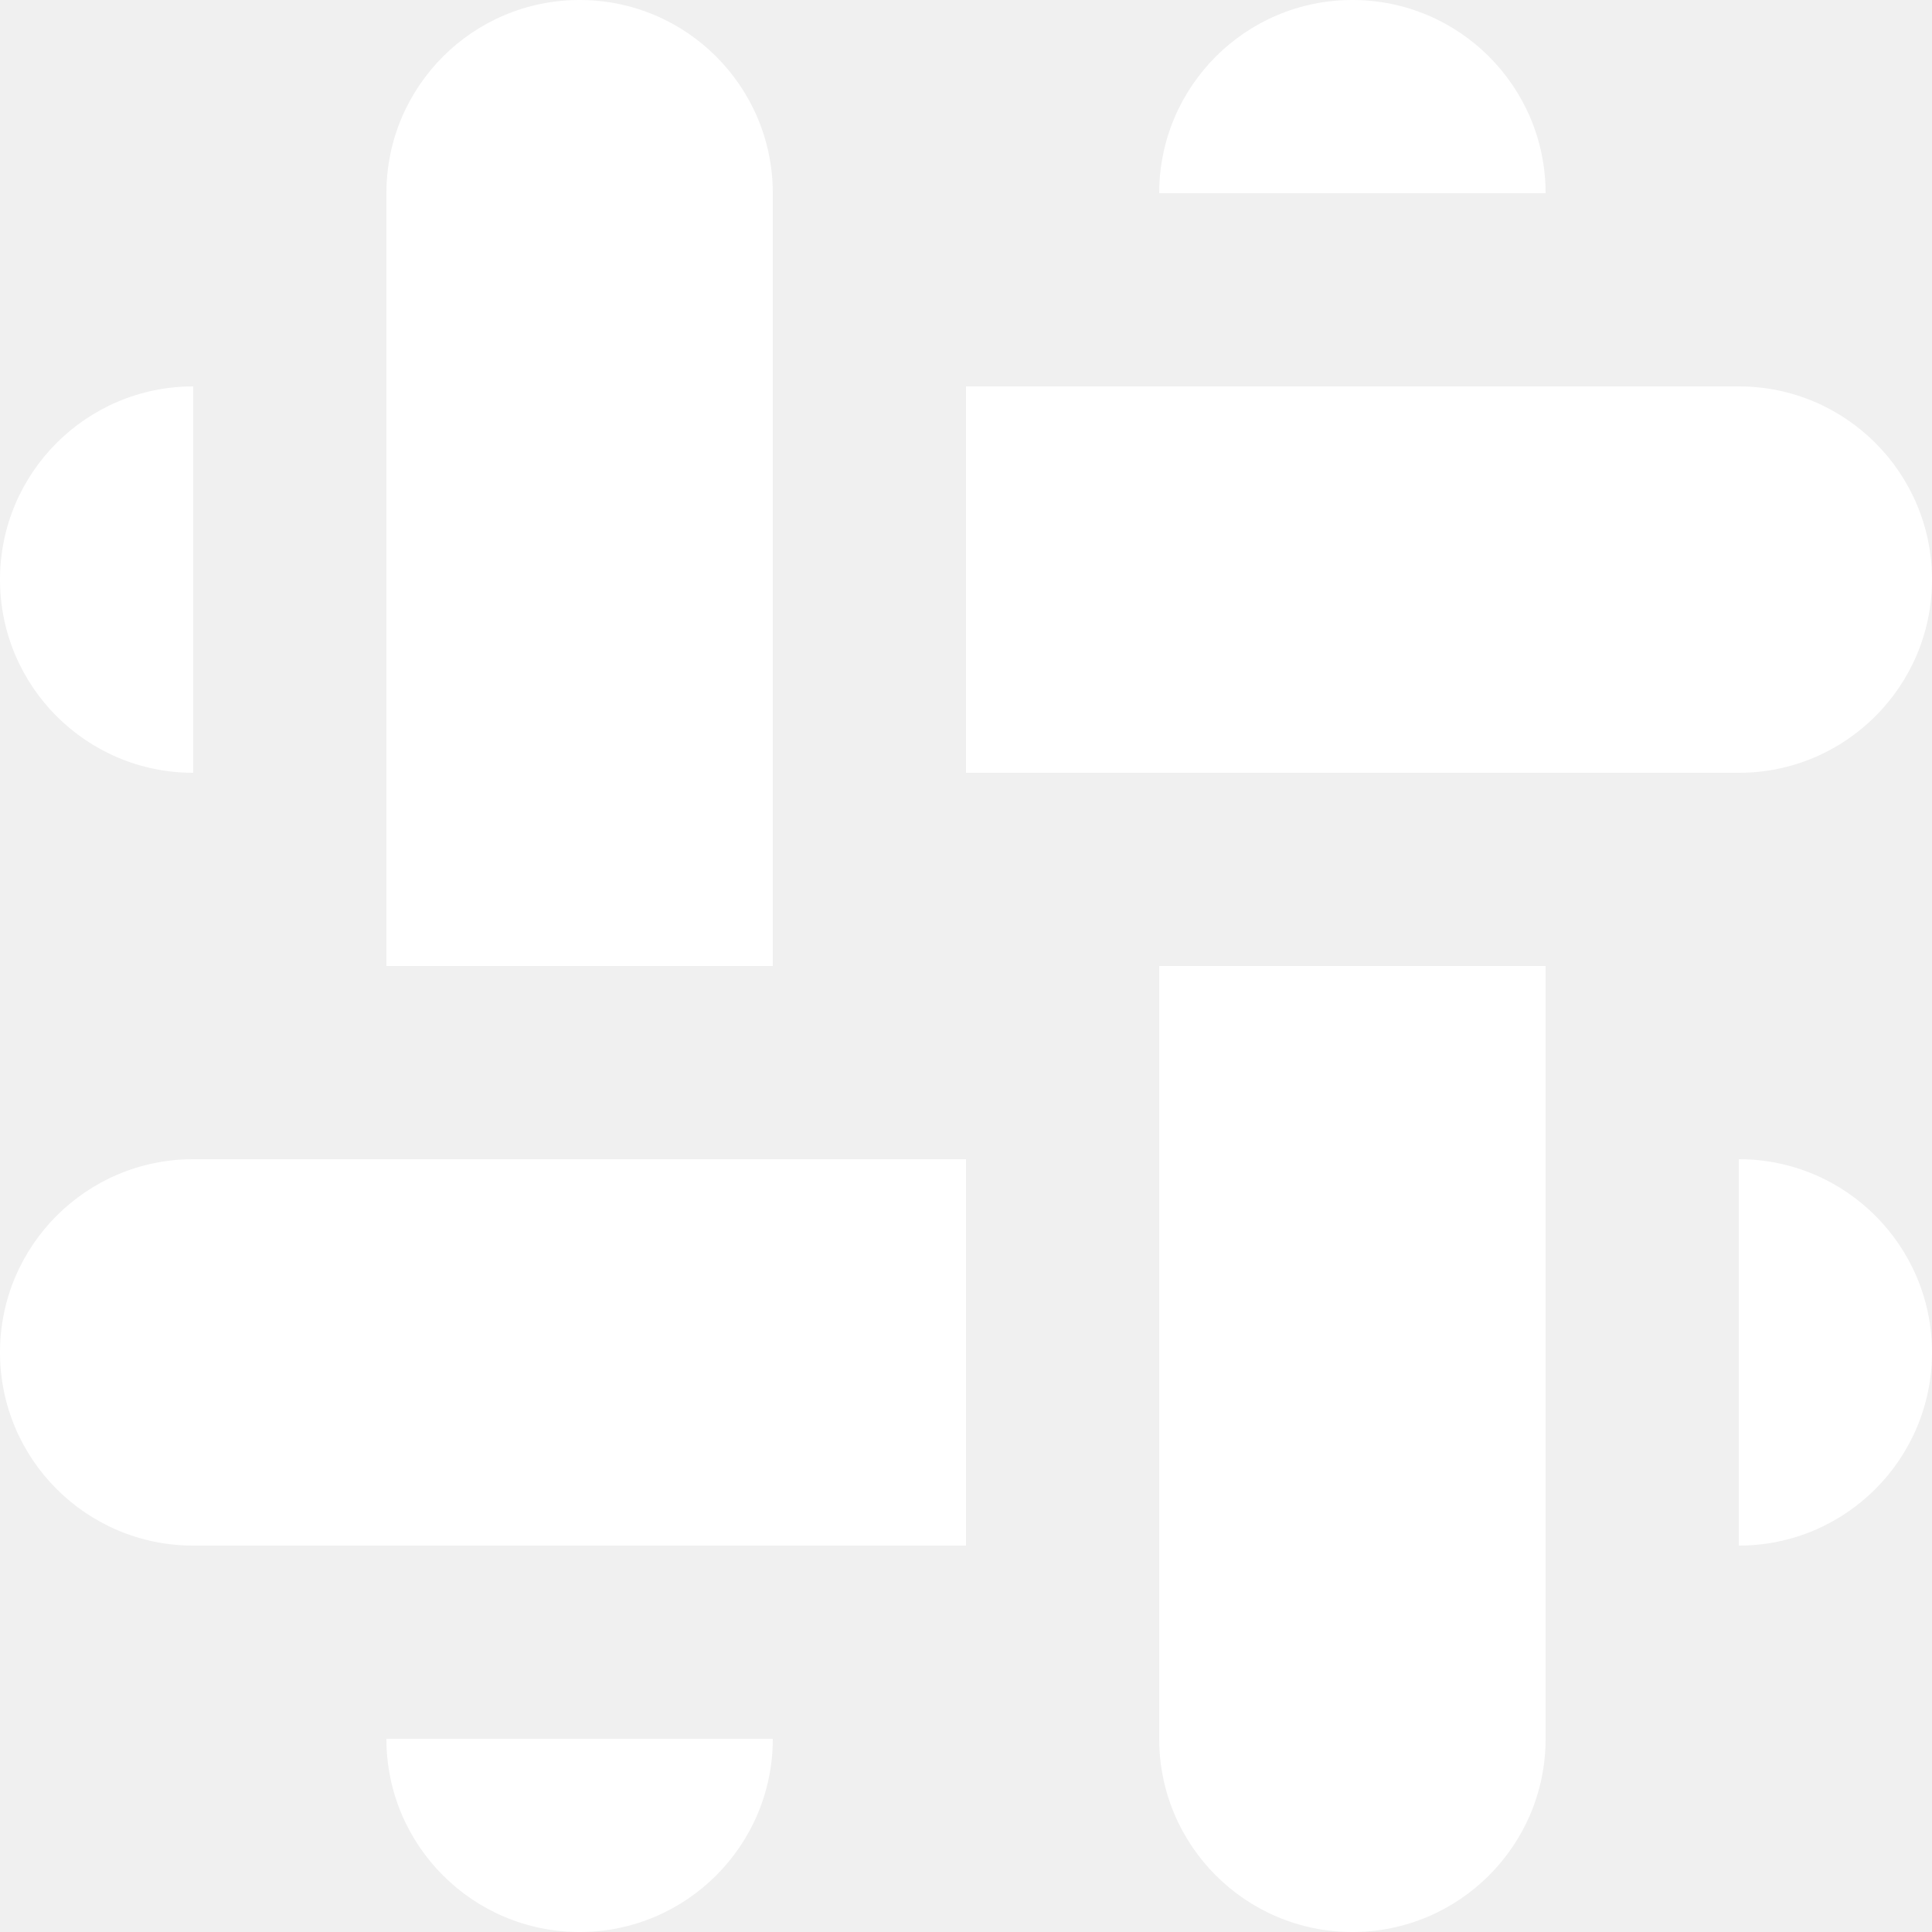
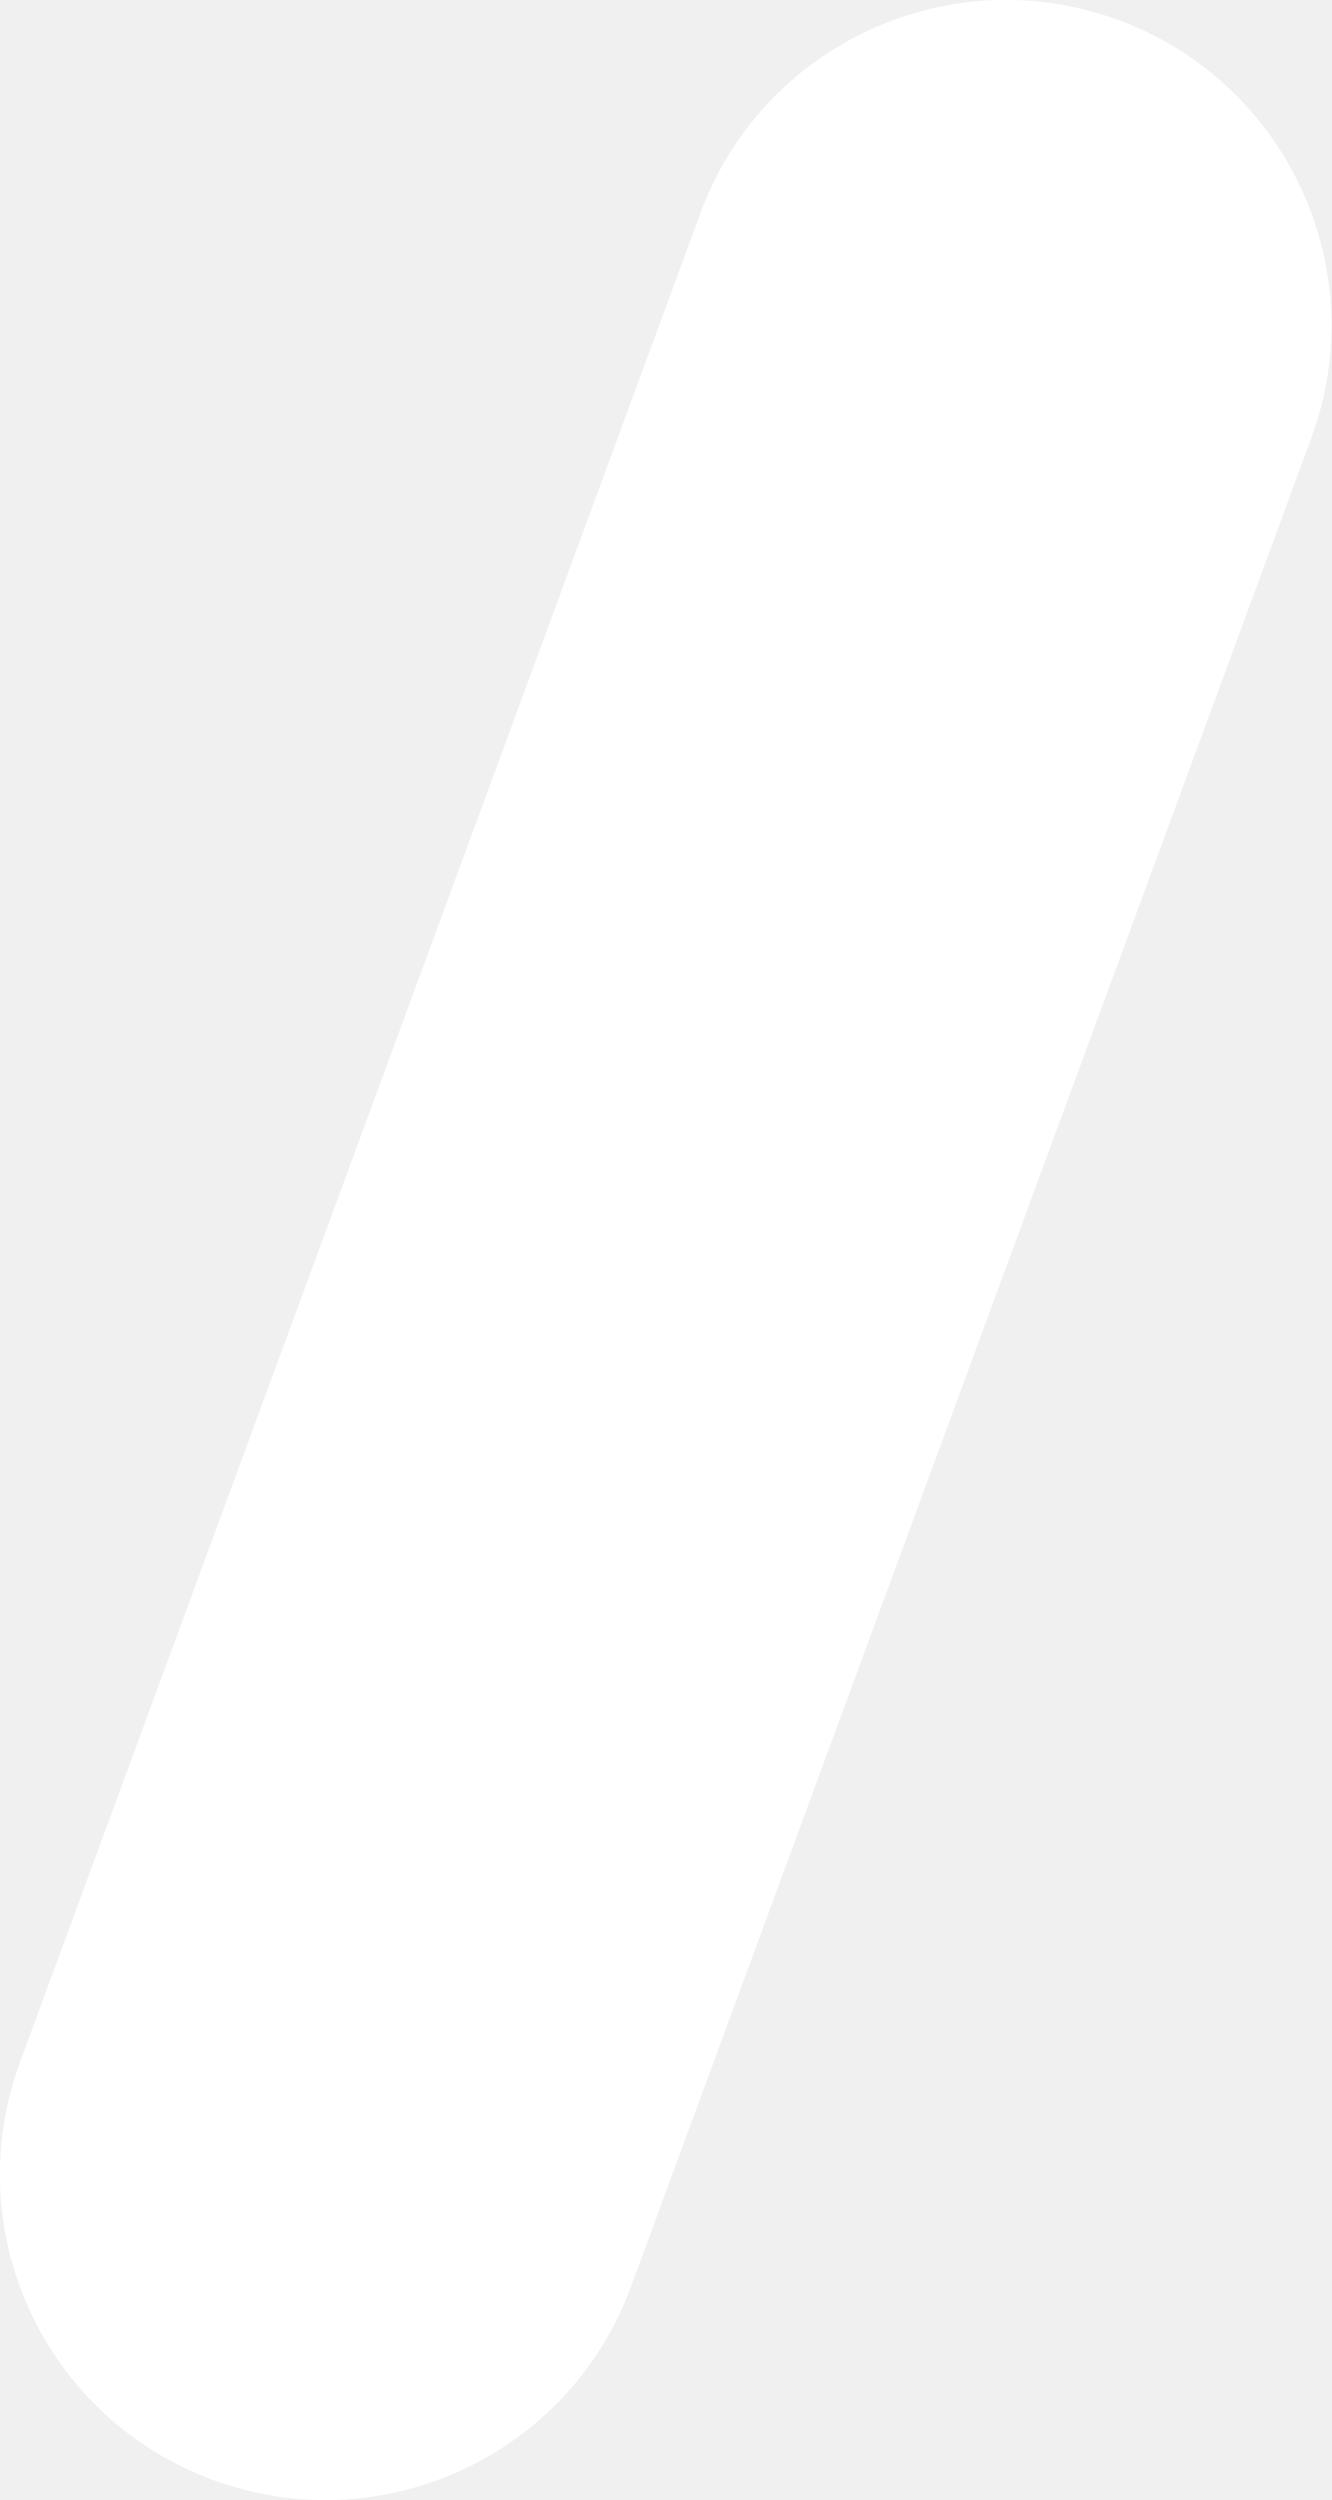
- <svg xmlns="http://www.w3.org/2000/svg" viewBox="272 272 480 480" width="640" height="640">
-   <path d="M320 368L320 368L320 368L320 464L320 464A48 48 0 0 1 320 368Z" fill="#FFFFFF" />
-   <path d="M512 368L704 368A48 48 0 0 1 704 464L512 464L512 464Z" fill="#FFFFFF" />
-   <path d="M320 560L512 560L512 560L512 656L320 656A48 48 0 0 1 320 560Z" fill="#FFFFFF" />
-   <path d="M704 560L704 560A48 48 0 0 1 704 656L704 656L704 656Z" fill="#FFFFFF" />
-   <path d="M368 320L368 512L368 512L464 512L464 320A48 48 0 0 0 368 320Z" fill="#FFFFFF" />
-   <path d="M368 704L368 704A48 48 0 0 0 464 704L464 704L464 704Z" fill="#FFFFFF" />
-   <path d="M560 320L560 320L560 320L656 320L656 320A48 48 0 0 0 560 320Z" fill="#FFFFFF" />
-   <path d="M560 512L560 704A48 48 0 0 0 656 704L656 512L656 512Z" fill="#FFFFFF" />
+ <svg xmlns="http://www.w3.org/2000/svg" viewBox="332 174 360 676" width="360" height="676">
+   <path d="M686.59 292.39L502.59 792.39A88 88 0 0 1 337.41 731.61L521.41 231.61A88 88 0 0 1 686.59 292.39Z" fill="#FFFFFF" />
</svg>
